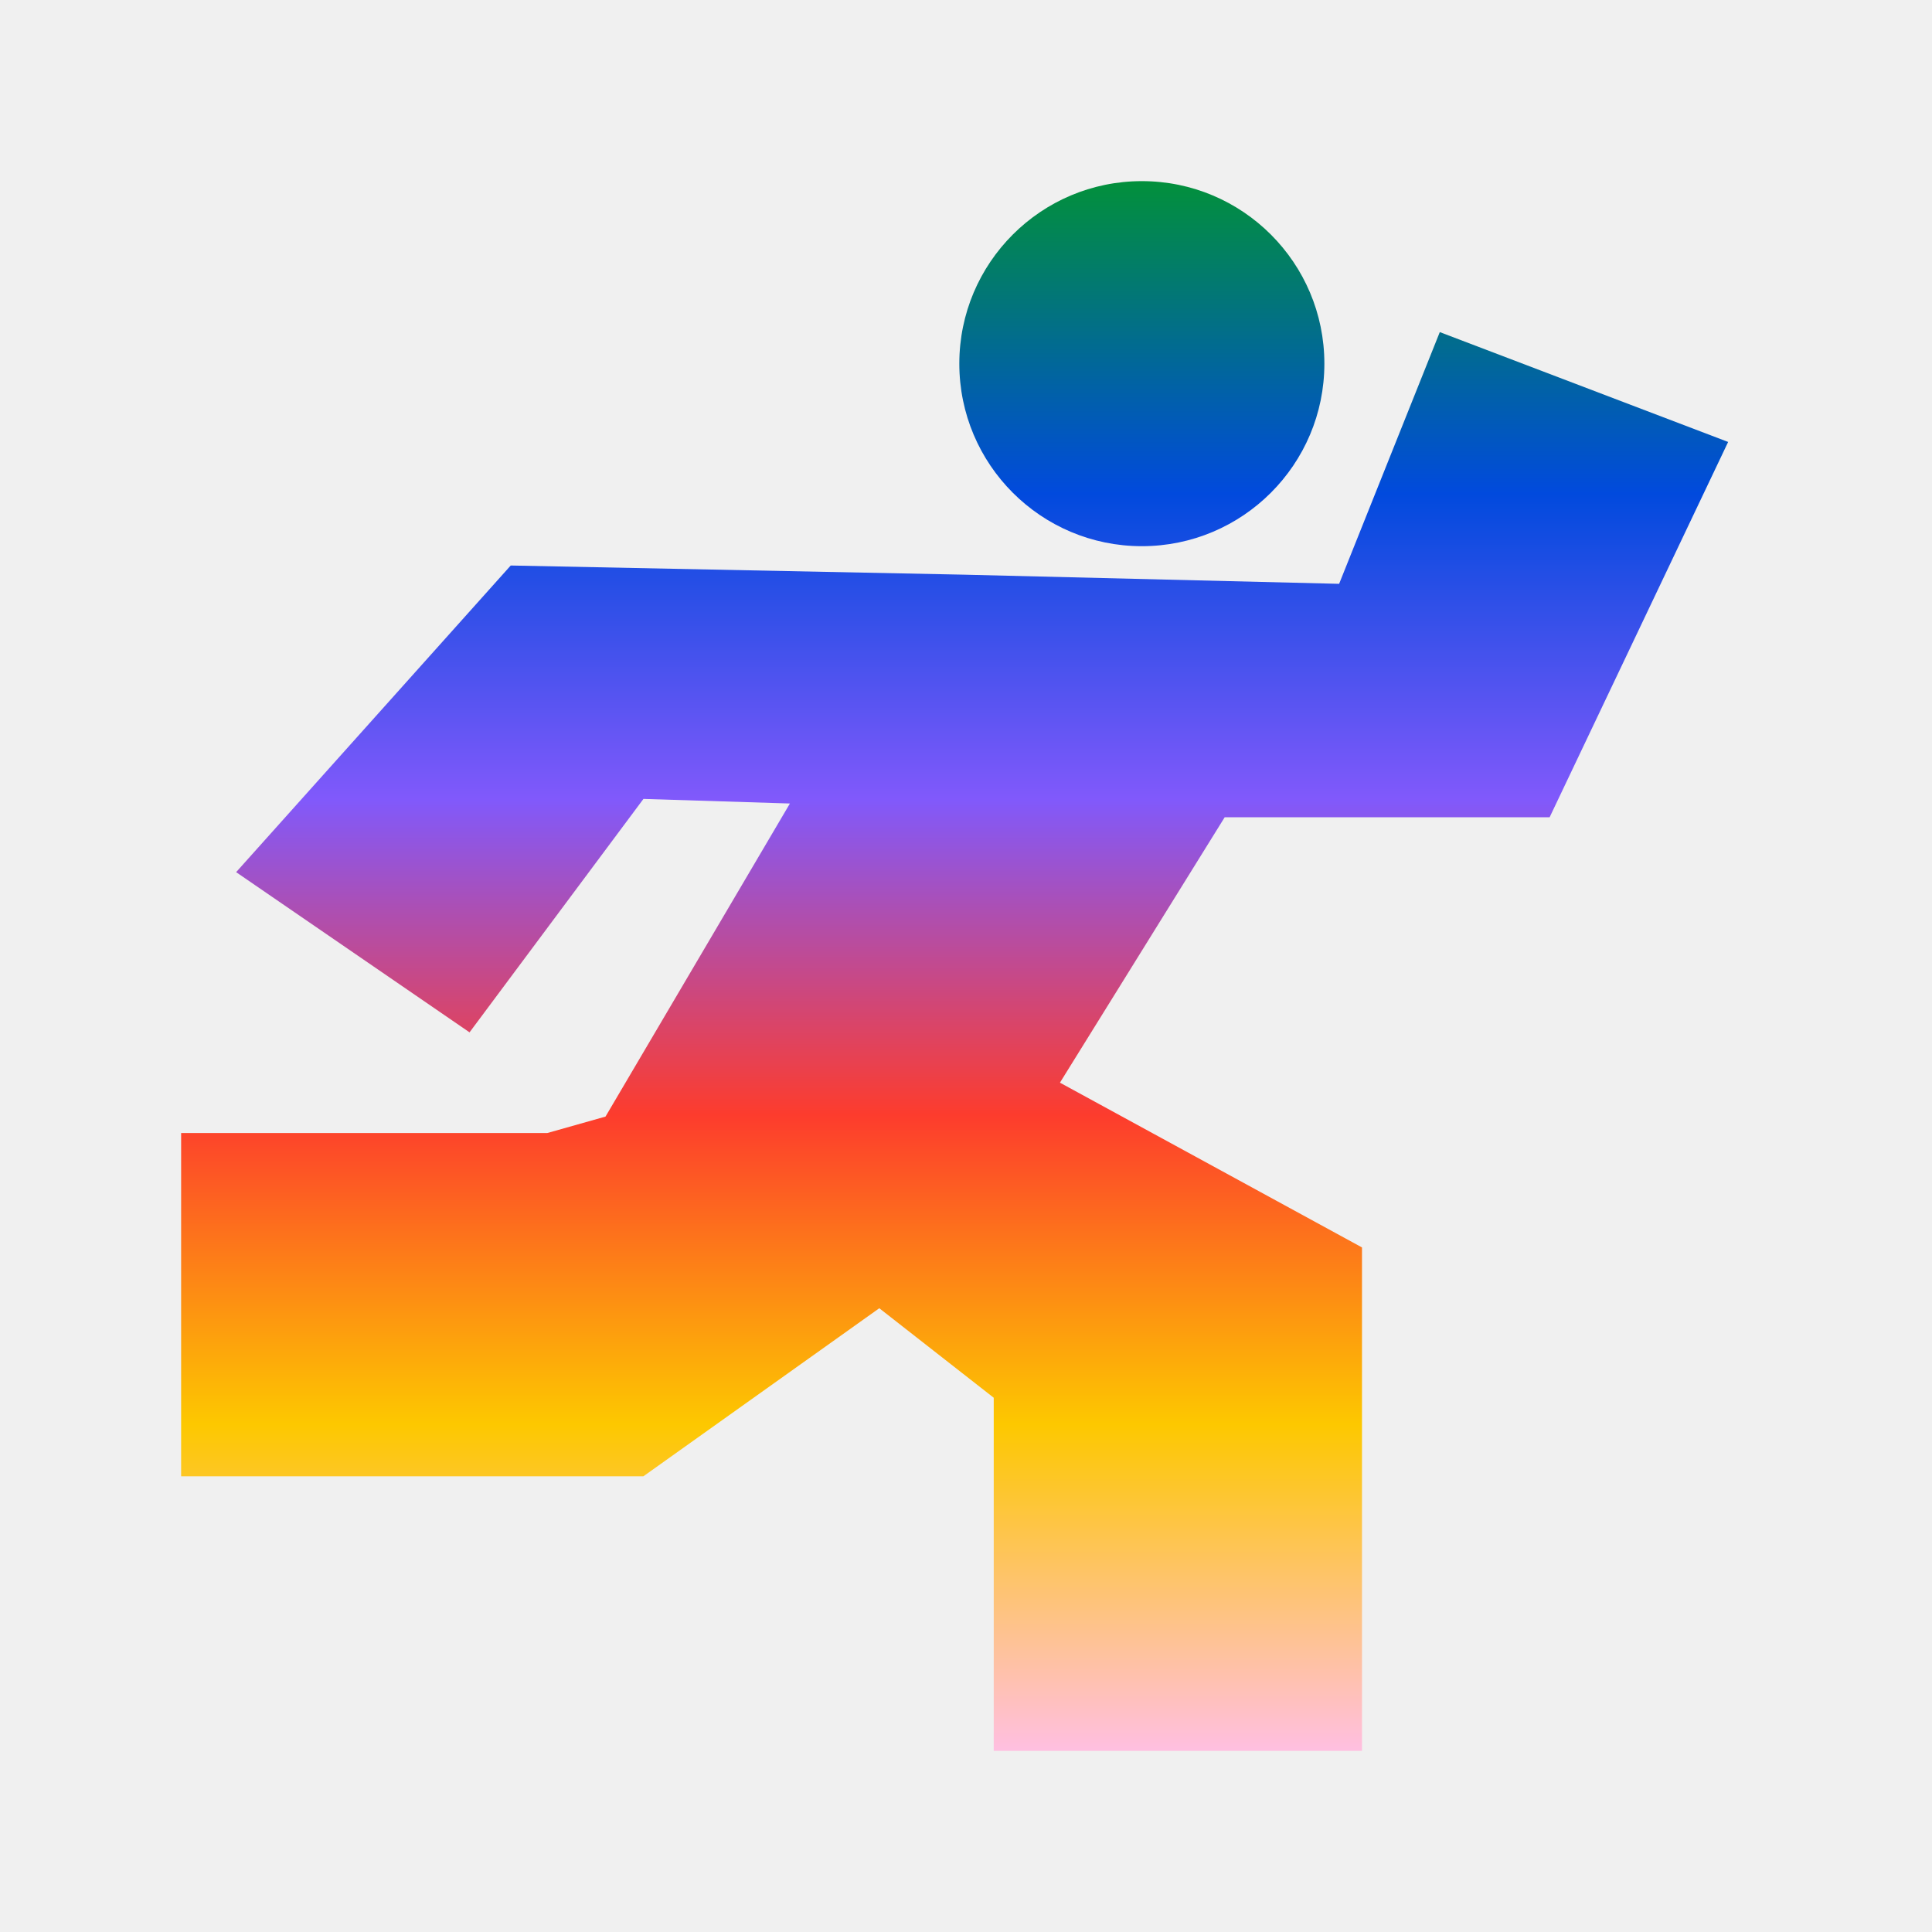
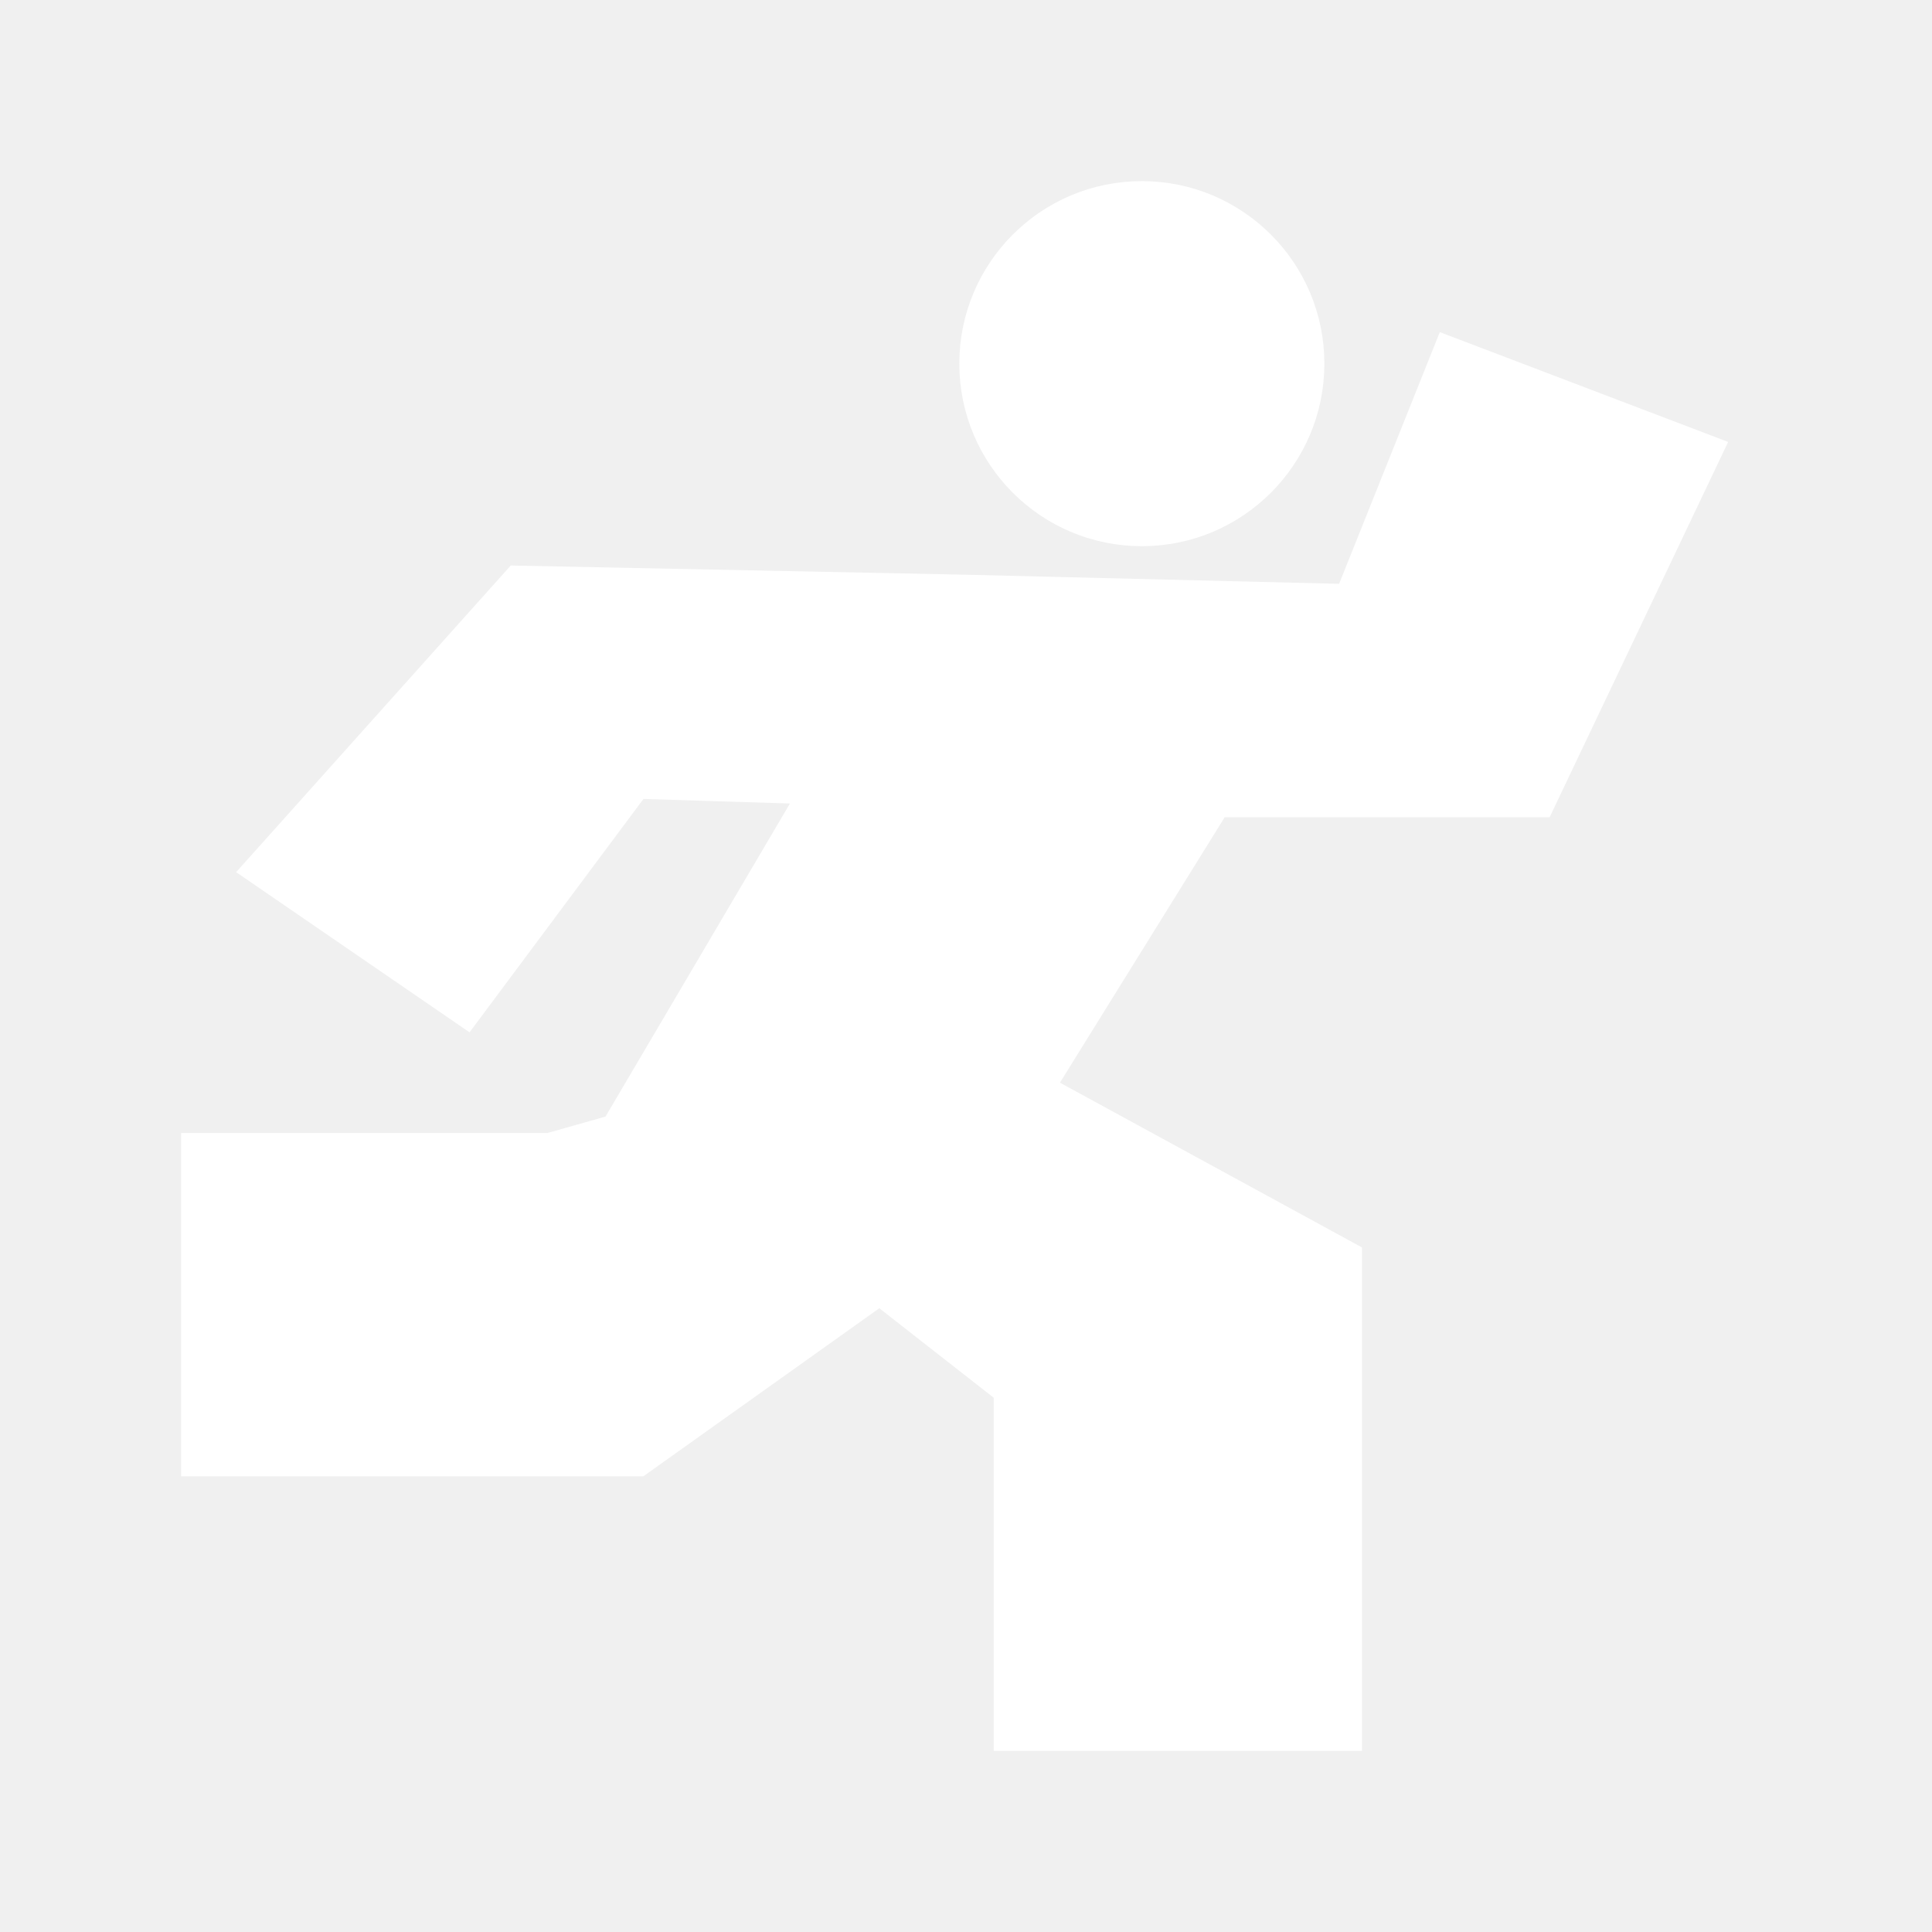
<svg xmlns="http://www.w3.org/2000/svg" width="85" height="85" viewBox="0 0 85 85" fill="none">
-   <path d="M58.267 15.999C58.267 20.434 54.671 24.03 50.236 24.03C45.801 24.03 42.206 20.434 42.206 15.999C42.206 11.564 45.801 7.969 50.236 7.969C54.671 7.969 58.267 11.564 58.267 15.999Z" fill="url(#paint0_linear_3914_328)" />
-   <path d="M46.633 47.633L53.882 35.955H68.178L76.031 19.444L63.345 14.611L58.916 25.686L42.404 25.283L22.47 24.88L10.389 38.371L20.658 45.419L28.309 35.149L34.753 35.351L26.64 49.125L24.077 49.849H7.969V64.951H28.306L38.685 57.557L43.72 61.495V77.031H59.922V54.882L46.633 47.633Z" fill="url(#paint1_linear_3914_328)" />
-   <defs>
-     <linearGradient id="paint0_linear_3914_328" x1="42" y1="7.969" x2="42" y2="77.031" gradientUnits="userSpaceOnUse">
-       <stop stop-color="#02903B" />
-       <stop offset="0.199" stop-color="#014ADD" />
-       <stop offset="0.394" stop-color="#8159FB" />
-       <stop offset="0.595" stop-color="#FD3C2D" />
-       <stop offset="0.792" stop-color="#FDC800" />
-       <stop offset="1" stop-color="#FFBFE1" />
-     </linearGradient>
-     <linearGradient id="paint1_linear_3914_328" x1="42" y1="7.969" x2="42" y2="77.031" gradientUnits="userSpaceOnUse">
-       <stop stop-color="#02903B" />
-       <stop offset="0.199" stop-color="#014ADD" />
-       <stop offset="0.394" stop-color="#8159FB" />
-       <stop offset="0.595" stop-color="#FD3C2D" />
-       <stop offset="0.792" stop-color="#FDC800" />
-       <stop offset="1" stop-color="#FFBFE1" />
-     </linearGradient>
-   </defs>
+   <path d="M53.882 35.455H53.603L53.457 35.691L46.208 47.37L45.929 47.819L46.393 48.072L59.422 55.179V76.531H44.22V61.495V61.251L44.028 61.101L38.994 57.163L38.7 56.934L38.395 57.15L28.146 64.451H8.469V50.349H24.077H24.146L24.213 50.331L26.776 49.606L26.969 49.552L27.071 49.379L35.184 35.605L35.612 34.877L34.769 34.851L28.325 34.65L28.064 34.642L27.909 34.851L20.544 44.734L11.141 38.281L22.69 25.385L42.392 25.783L42.394 25.783L58.903 26.186L59.251 26.194L59.38 25.871L63.627 15.254L75.347 19.718L67.862 35.455H53.882ZM57.767 15.999C57.767 20.158 54.395 23.53 50.236 23.53C46.077 23.53 42.706 20.158 42.706 15.999C42.706 11.84 46.077 8.469 50.236 8.469C54.395 8.469 57.767 11.84 57.767 15.999Z" fill="white" stroke="white" />
</svg>
